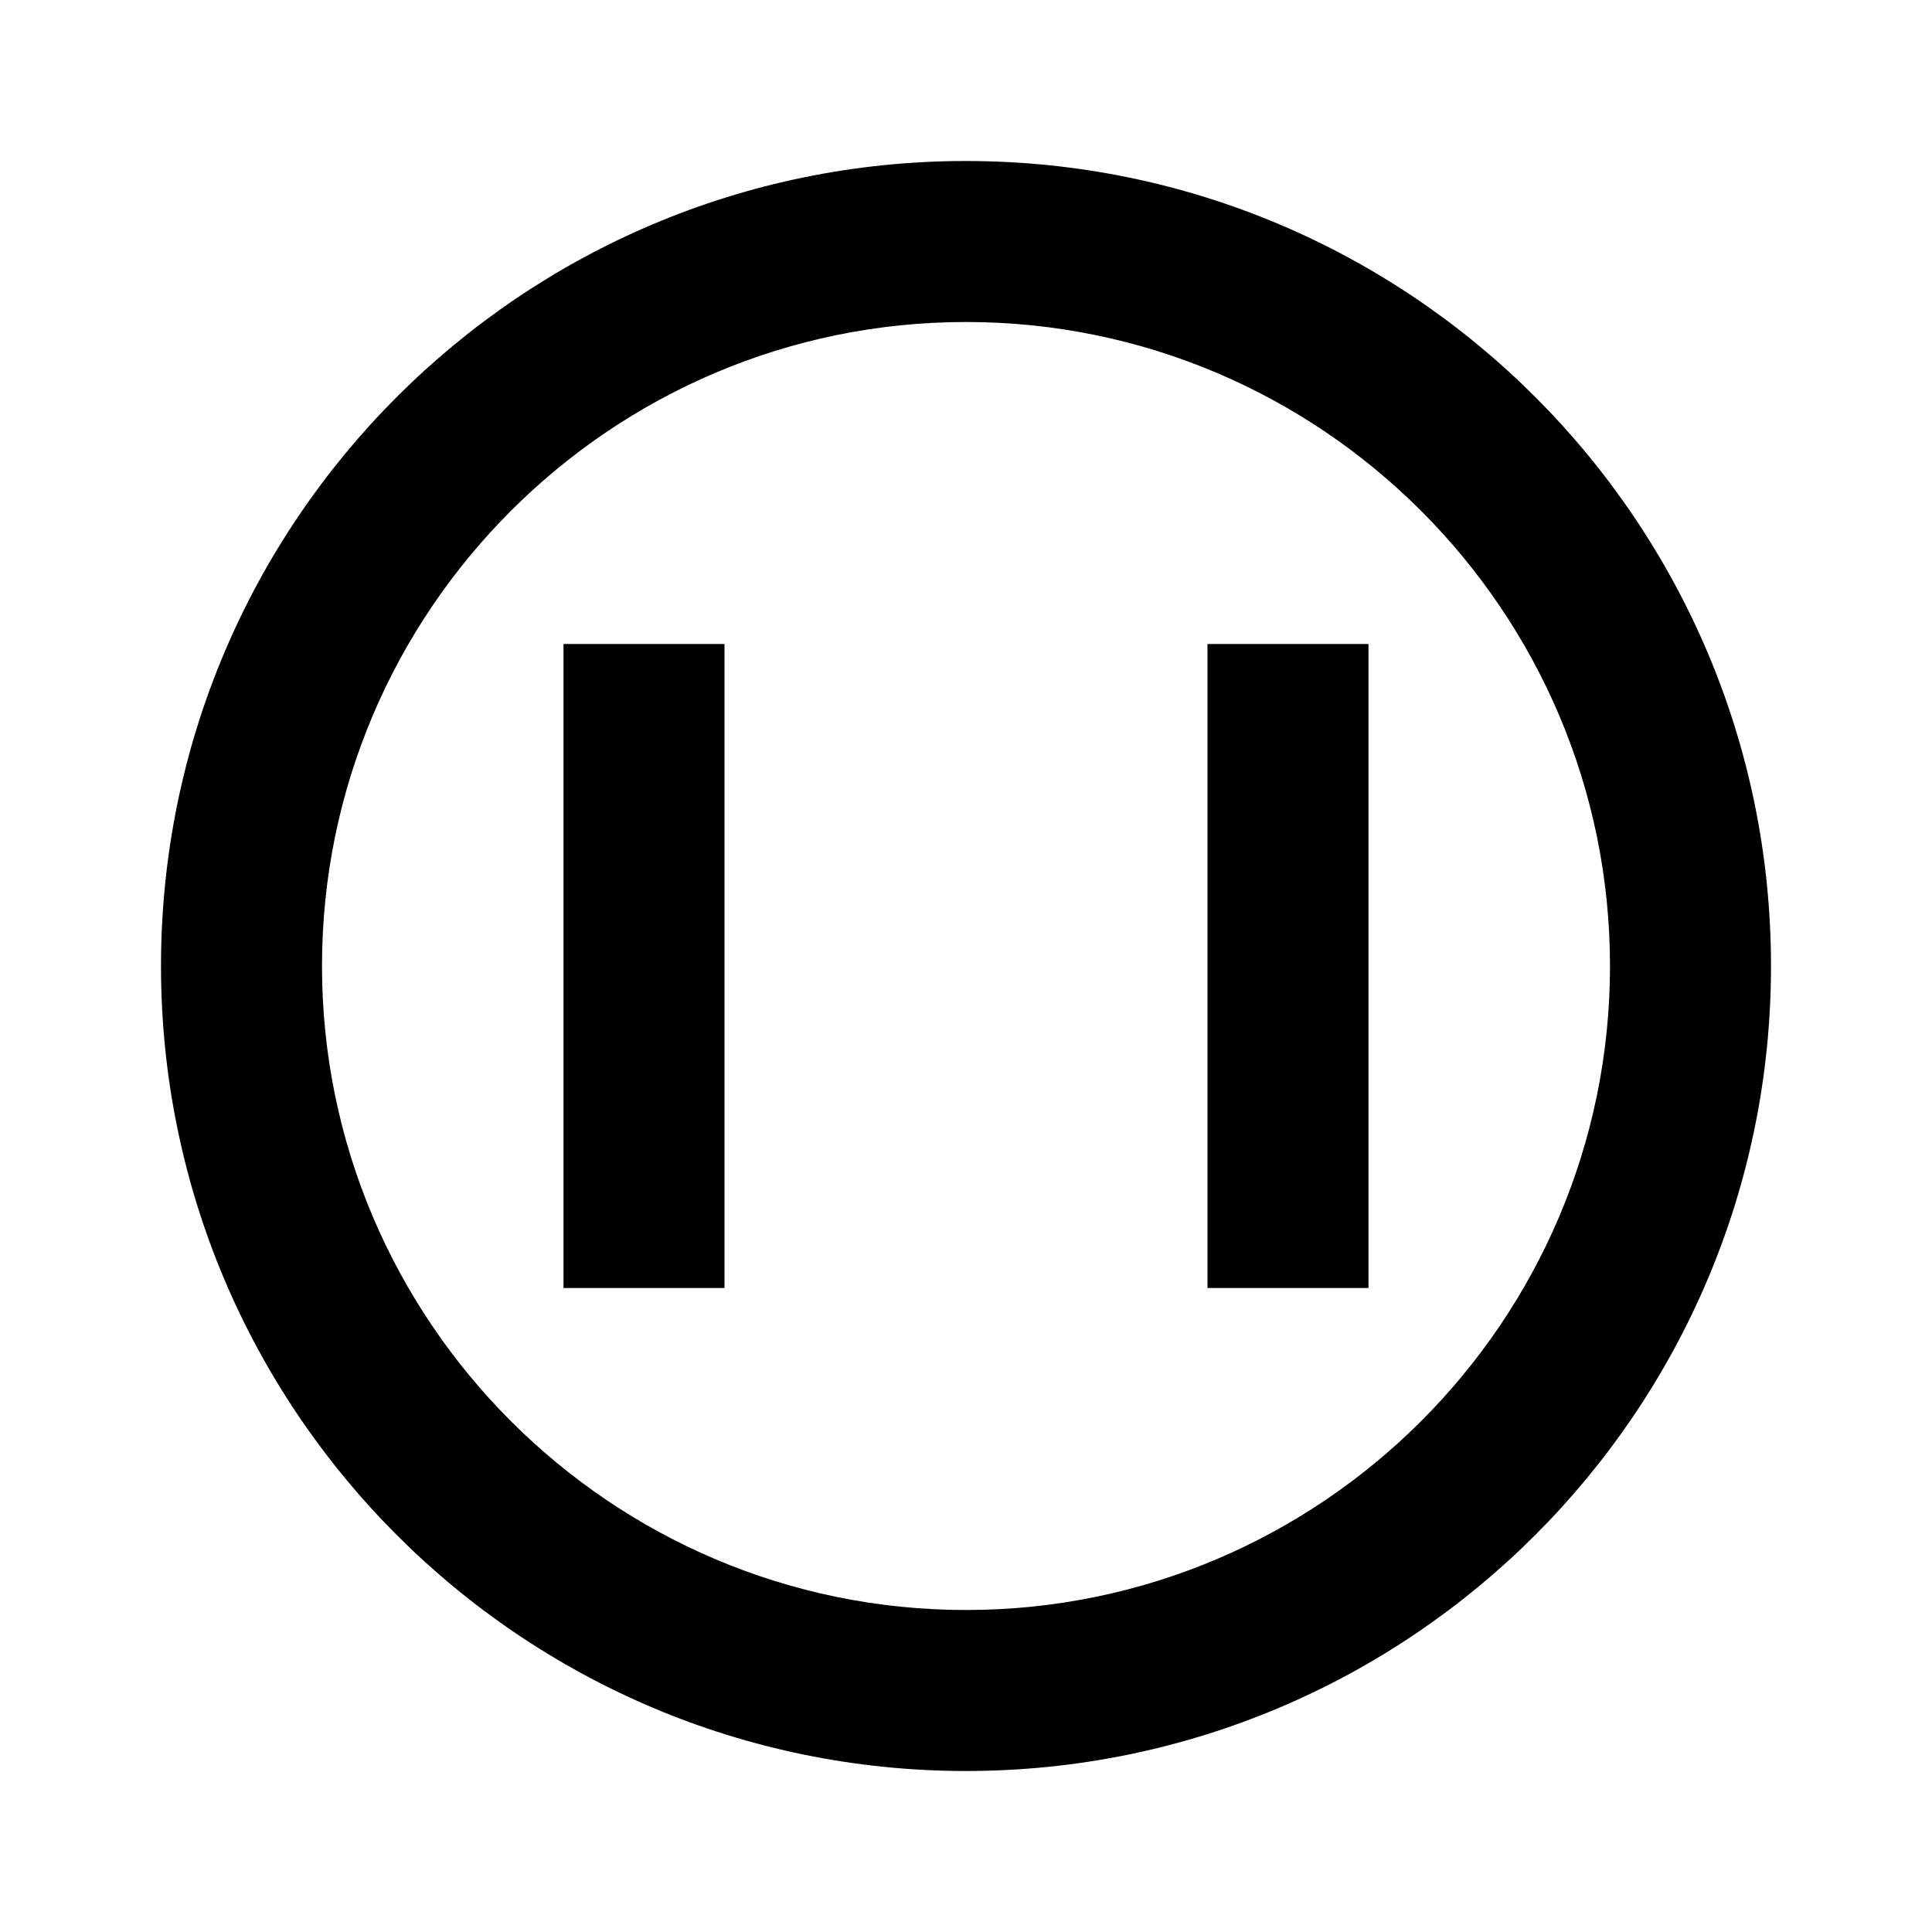
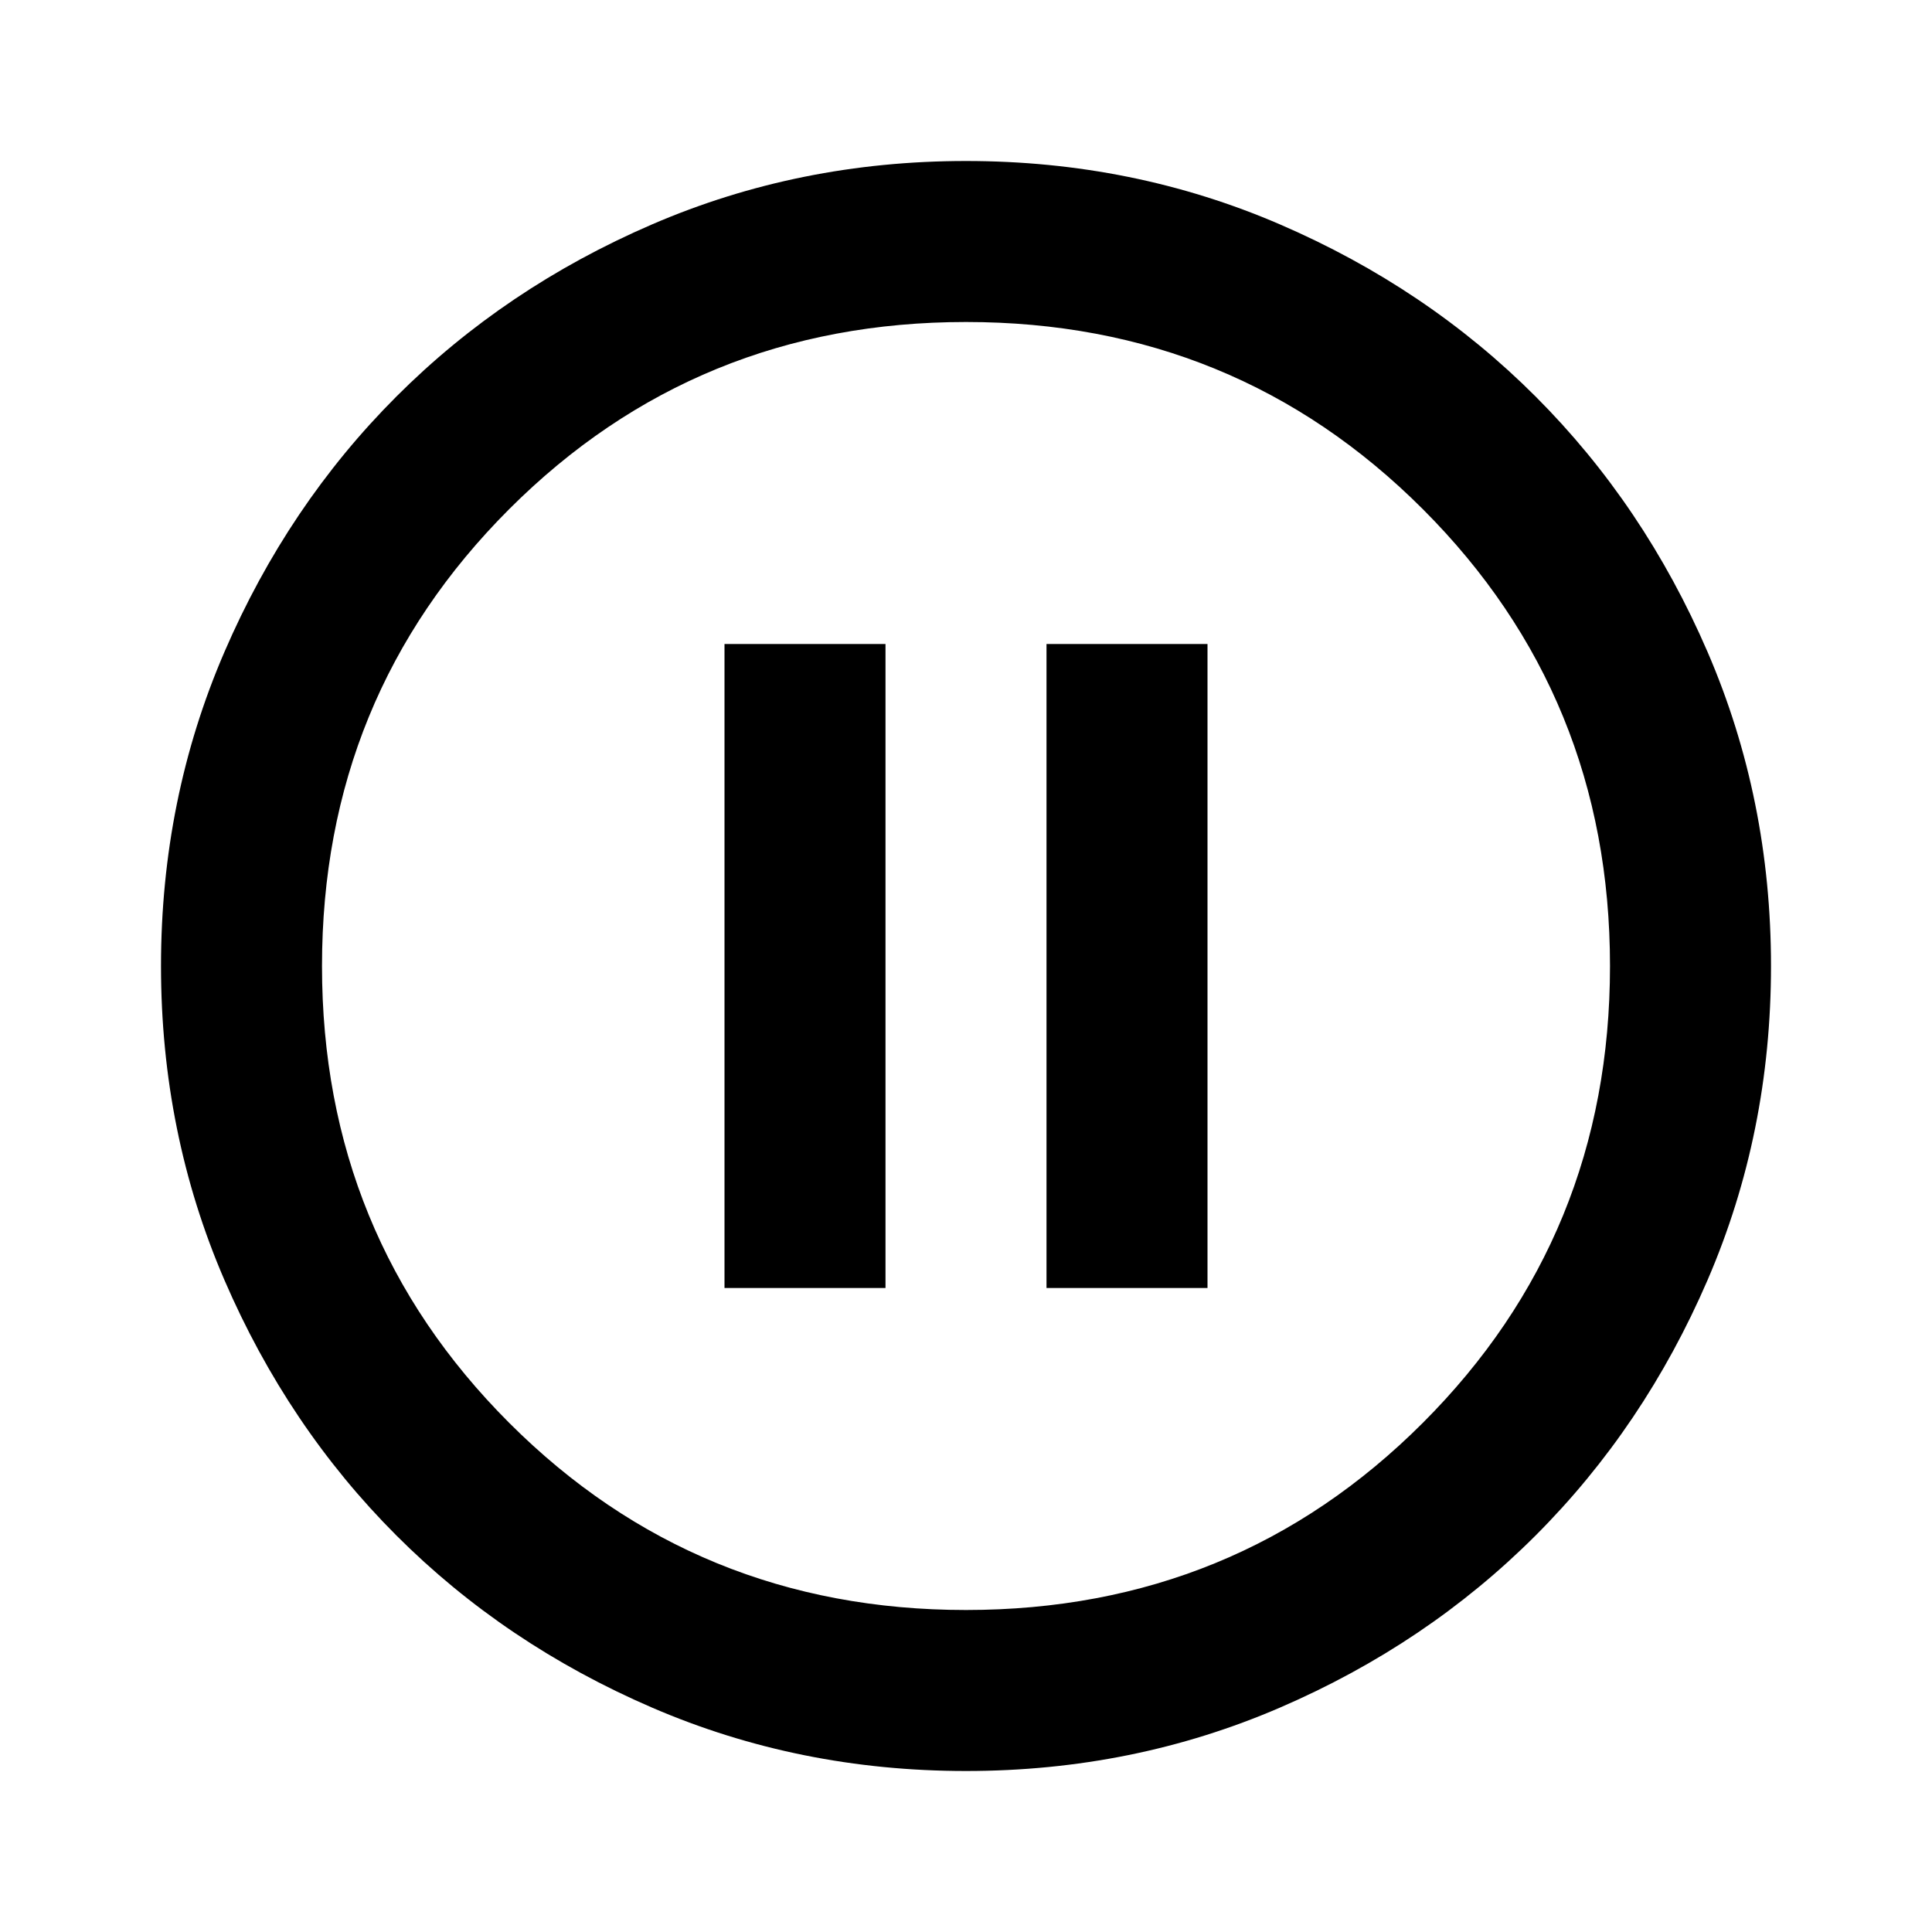
- <svg xmlns="http://www.w3.org/2000/svg" width="24" height="24" viewBox="0 0 24 24" fill="currentColor">
-   <path d="M15 16h2V8h-2v8zm-8 0h2V8H7v8zm5-14C6.48 2 2 6.48 2 12s4.48 10 10 10 10-4.48 10-10S17.52 2 12 2zm0 18c-4.41 0-8-3.59-8-8s3.59-8 8-8 8 3.59 8 8-3.59 8-8 8z" />
+ <svg xmlns="http://www.w3.org/2000/svg" height="24" viewBox="0 -960 960 960" width="24">
+   <path d="M360-320h80v-320h-80v320Zm160 0h80v-320h-80v320ZM480-80q-83 0-156-31.5T197-197q-54-54-85.5-127T80-480q0-83 31.5-156T197-763q54-54 127-85.5T480-880q83 0 156 31.5T763-763q54 54 85.5 127T880-480q0 83-31.5 156T763-197q-54 54-127 85.5T480-80Zm0-80q134 0 227-93t93-227q0-134-93-227t-227-93q-134 0-227 93t-93 227q0 134 93 227t227 93Zm0-320Z" />
</svg>
